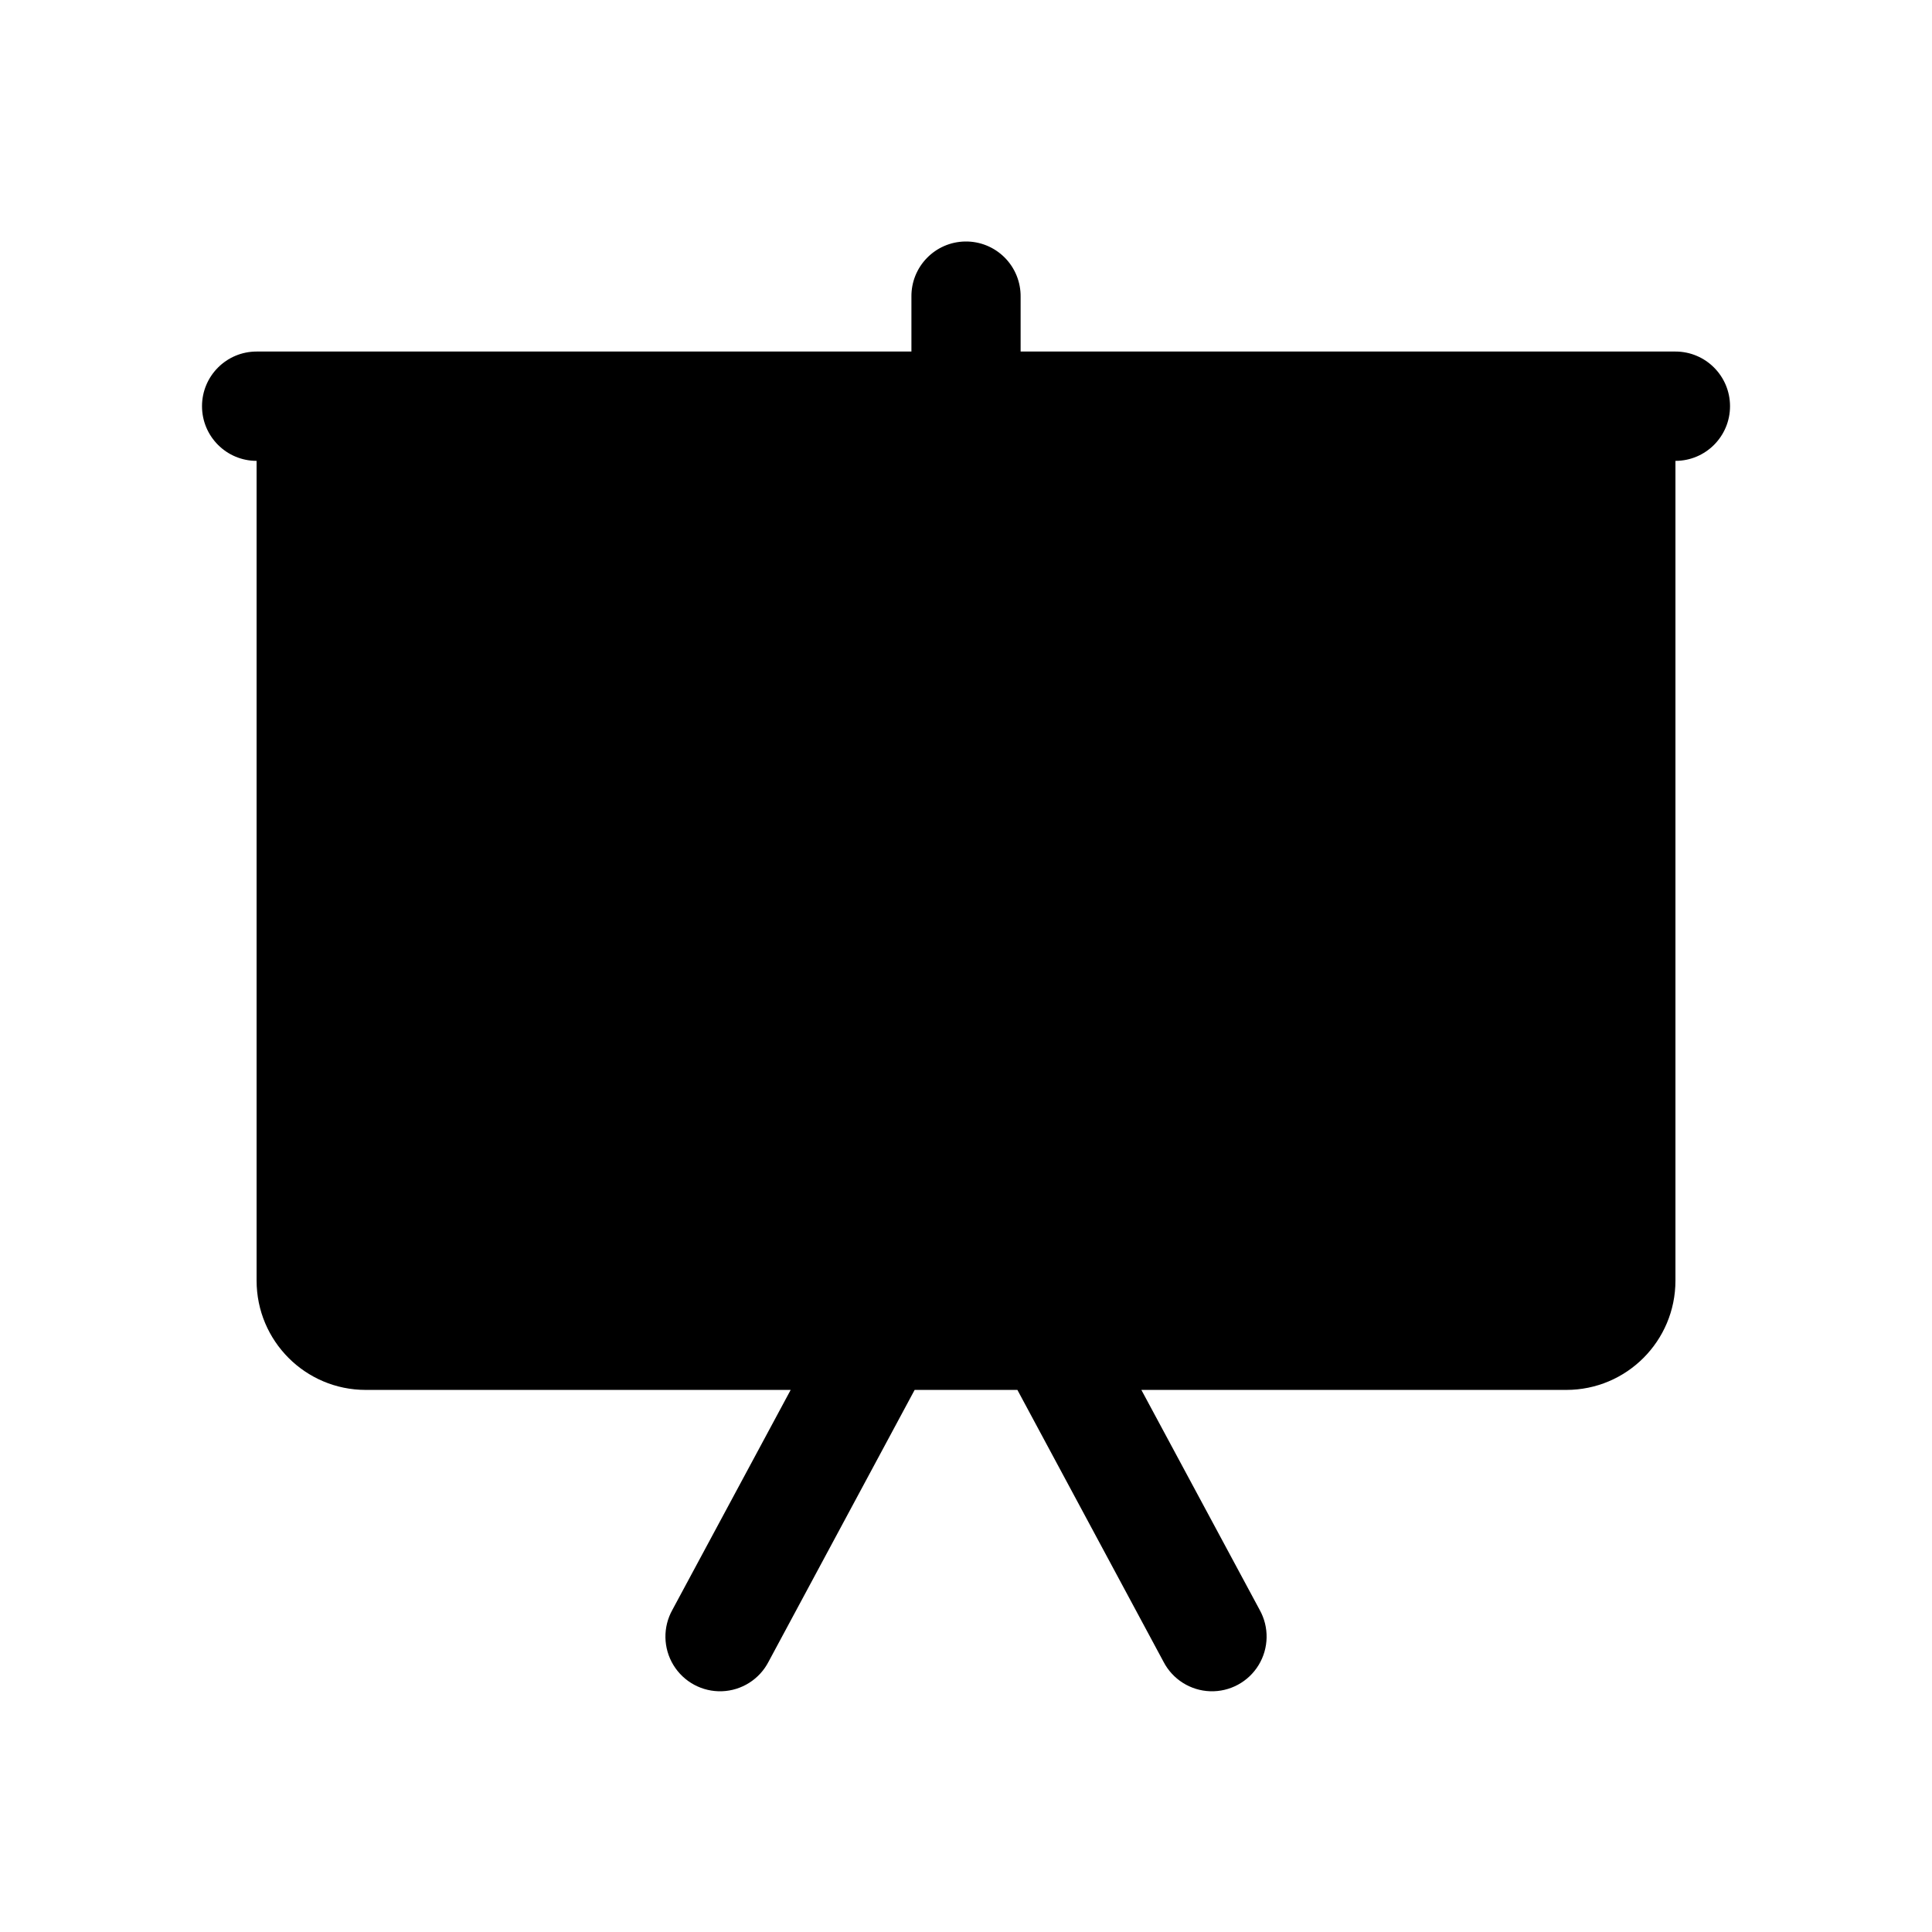
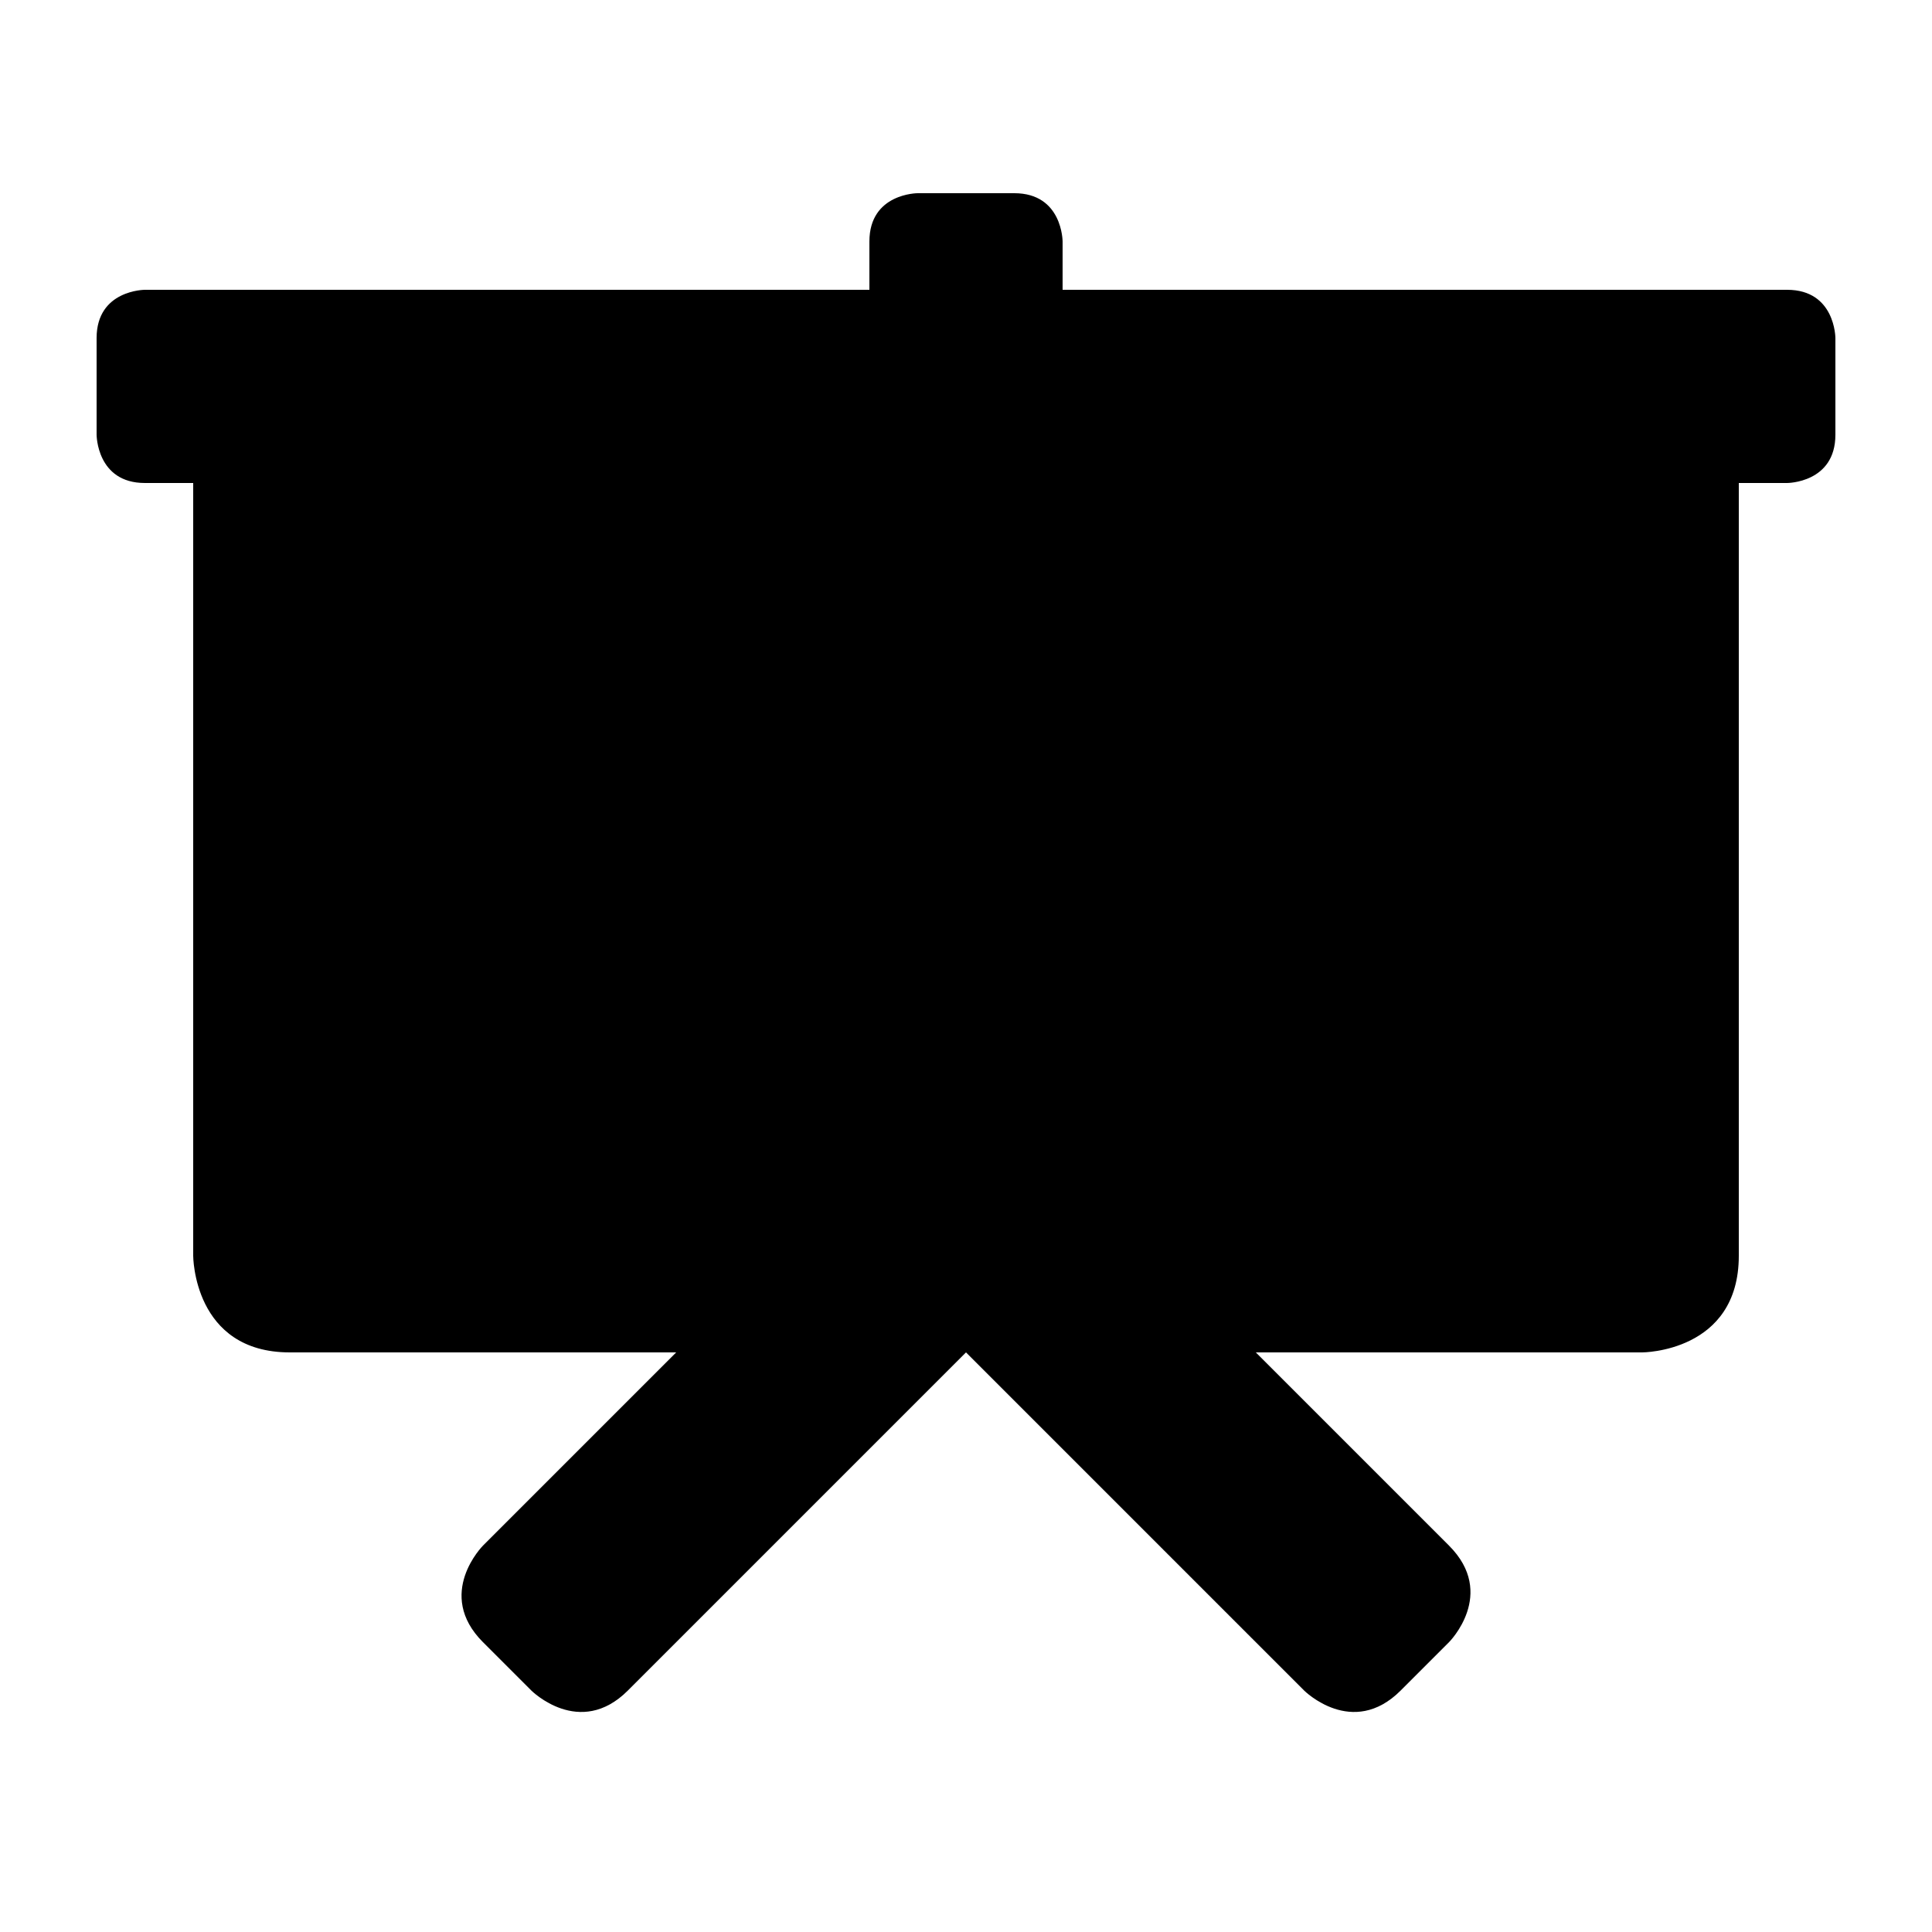
- <svg xmlns="http://www.w3.org/2000/svg" xml:space="preserve" viewBox="0 0 48 48" height="48" width="48" version="1.1">
-   <path style="fill:#000000" d="m23.979 6a1.356 1.358 0 0 0 -1.335 1.376v1.358h-16.269a1.356 1.358 0 1 0 0 2.716v20.366c0 1.5 1.213 2.716 2.712 2.716h10.557l-2.939 5.465a1.357 1.359 0 1 0 2.389 1.289l3.63-6.754h2.553l3.63 6.754a1.357 1.359 0 1 0 2.389 -1.289l-2.939-5.465h10.557c1.498 0 2.712-1.215 2.712-2.716v-20.366a1.356 1.358 0 1 0 0 -2.716h-16.269v-1.358a1.356 1.358 0 0 0 -1.377 -1.376z" />
+ <svg xmlns="http://www.w3.org/2000/svg" width="50" height="50" version="1.1" viewBox="0 0 50 50">
+   <path d="m5 7.5h-1.25s-1.25 0-1.25 1.25v2.5s0 1.25 1.25 1.25h1.25v20s0 2.5 2.5 2.5h10l-5 5s-1.25 1.25 0 2.5l1.25 1.25s1.25 1.25 2.5 0l1.25-1.25 7.5-7.5 5 5 3.75 3.75s1.25 1.25 2.5 0l1.25-1.25s1.25-1.25 0-2.5l-5-5h10s2.5 0 2.5-2.5v-20h1.25s1.25 0 1.25-1.25v-2.5s0-1.25-1.25-1.25h-18.75v-1.25s0-1.25-1.25-1.25h-2.5s-1.25 0-1.25 1.25v1.25z" />
</svg>
